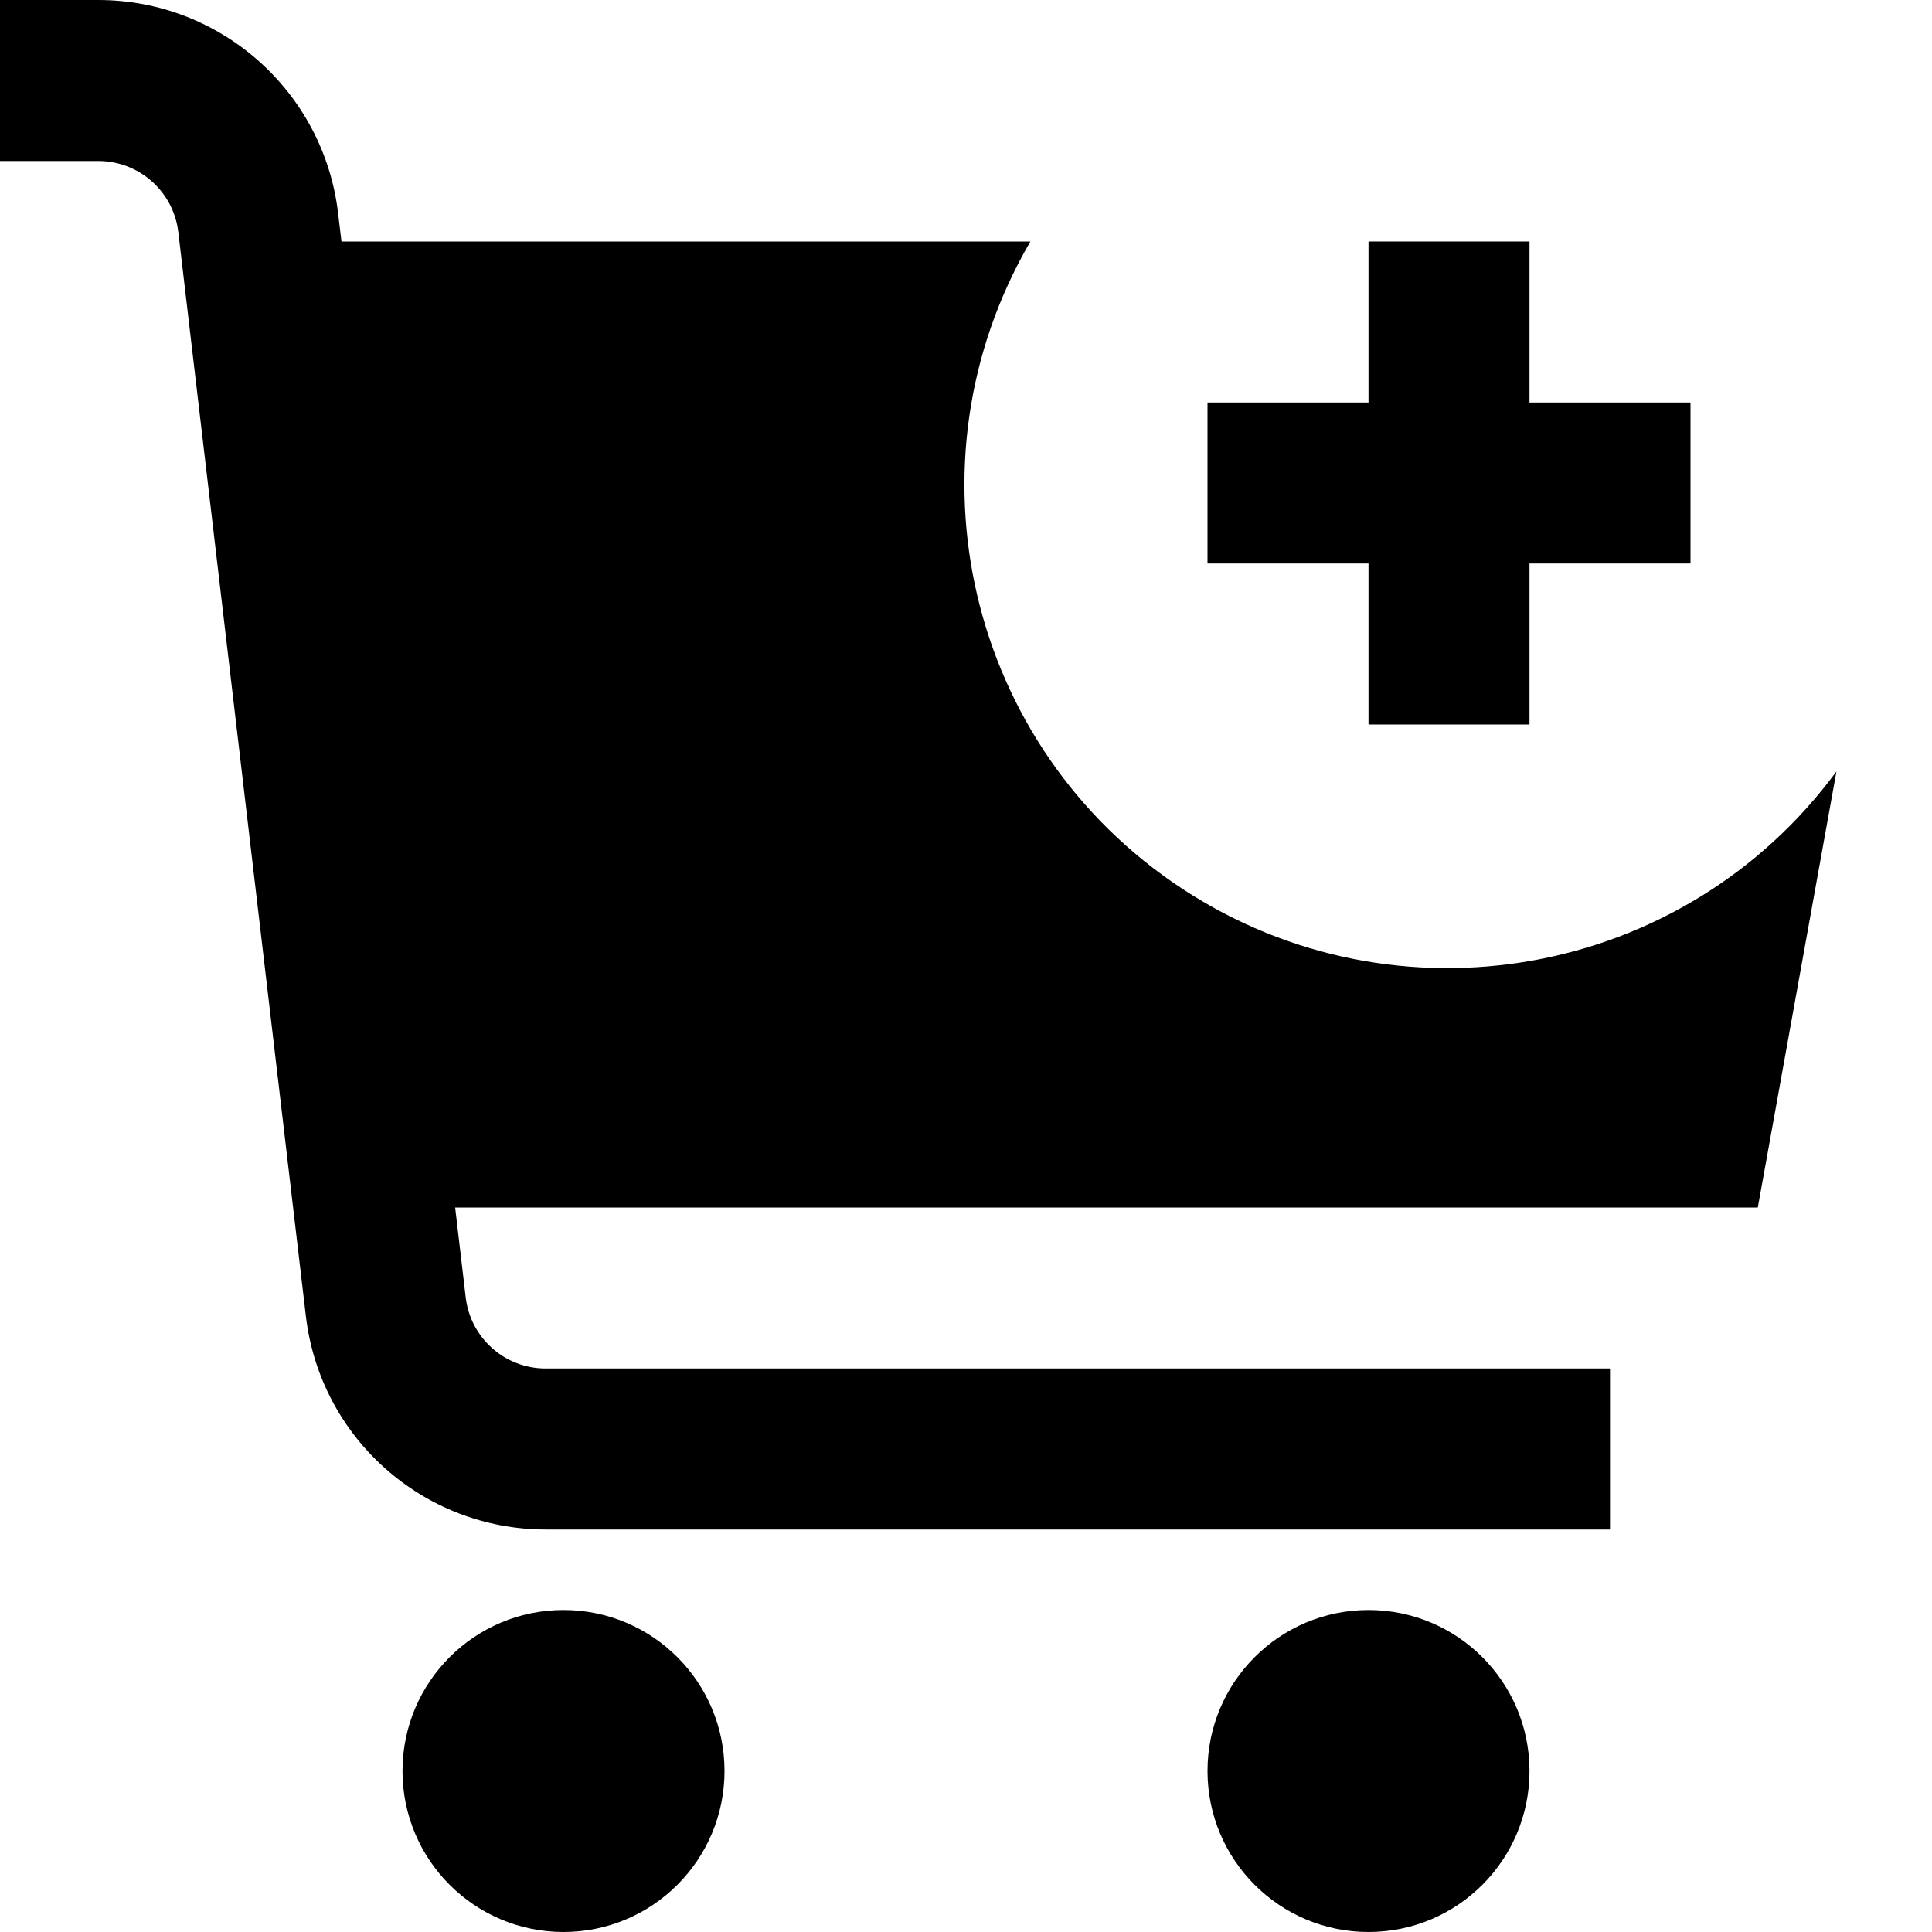
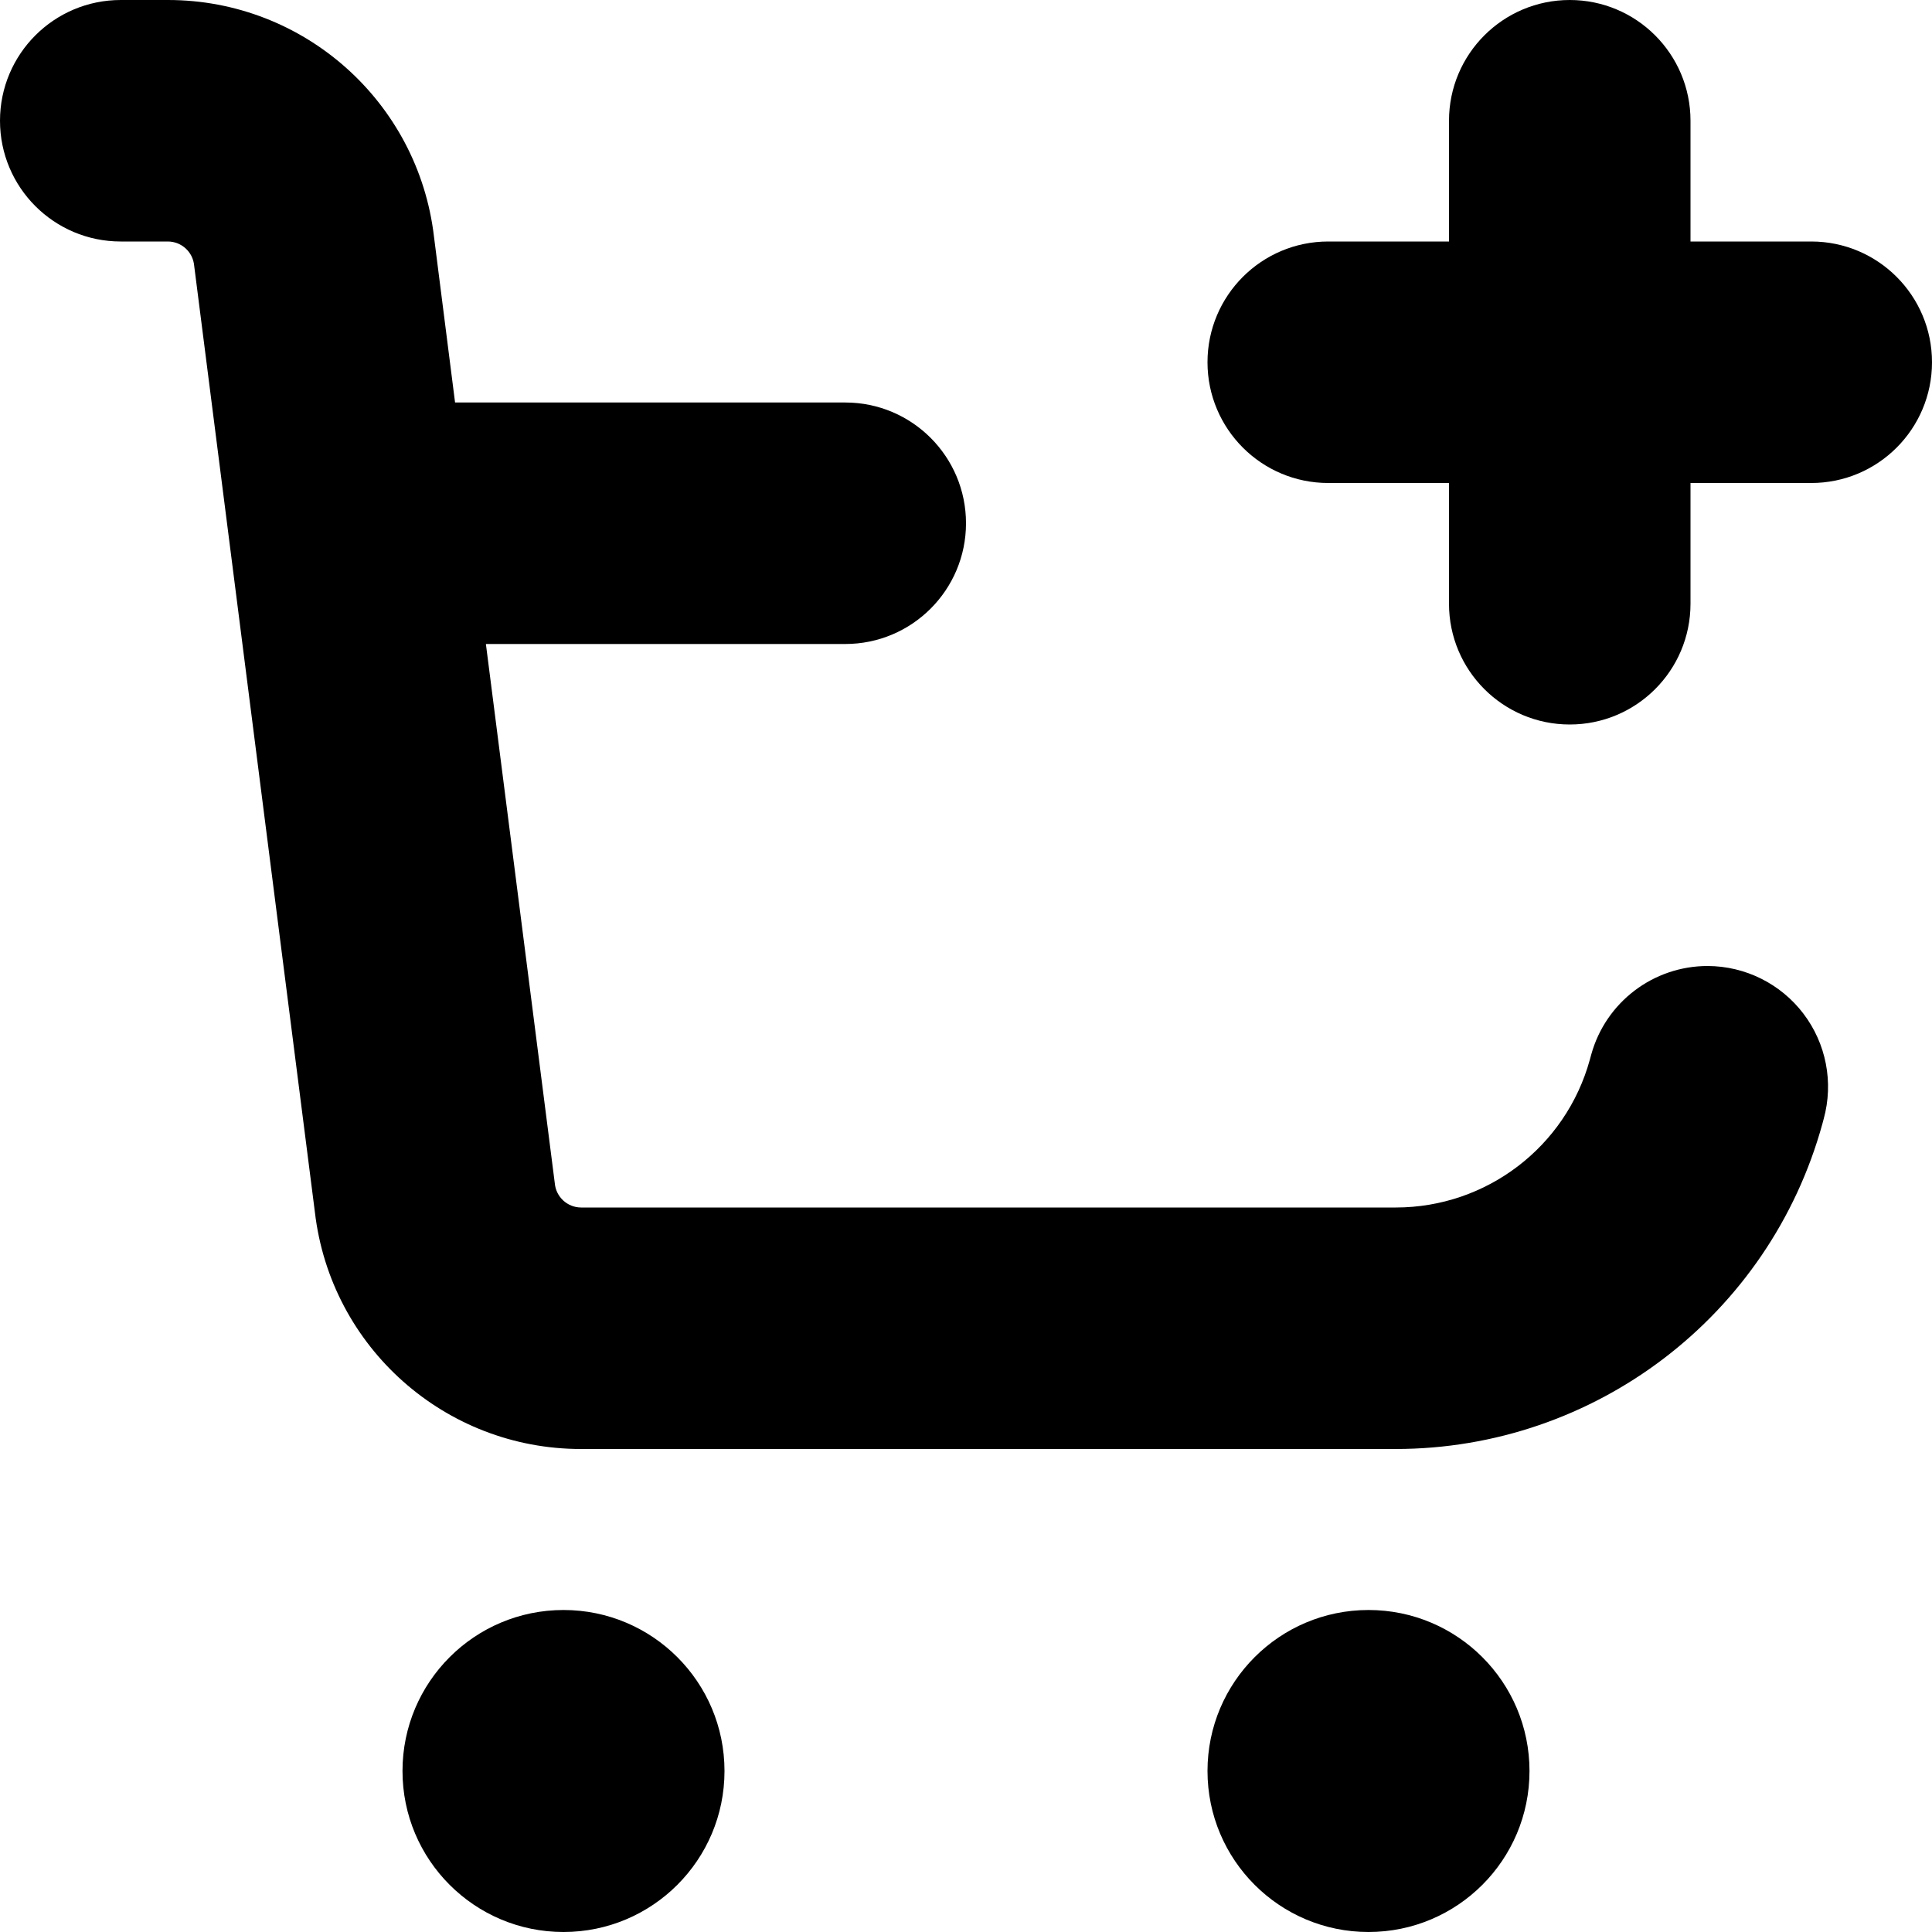
- <svg xmlns="http://www.w3.org/2000/svg" id="Layer_1" data-name="Layer 1" viewBox="0 0 24 24" width="512" height="512">
+ <svg xmlns="http://www.w3.org/2000/svg" id="Bold" viewBox="0 0 24 24" width="512" height="512">
  <circle cx="7" cy="22" r="2" />
  <circle cx="17" cy="22" r="2" />
-   <path d="M22.813,9.583A6,6,0,0,1,12.8,3H4.242L4.2,2.648A3,3,0,0,0,1.222,0H0V2H1.222a1,1,0,0,1,.993.883L3.8,16.351A3,3,0,0,0,6.778,19H20V17H6.778a1,1,0,0,1-.993-.884L5.654,15H21.836Z" />
-   <polygon points="21 5 19 5 19 3 17 3 17 5 15 5 15 7 17 7 17 9 19 9 19 7 21 7 21 5" />
+   <path d="M19.75,13.162A2.5,2.5,0,0,1,17.339,15H7.217a.329.329,0,0,1-.325-.3L6.036,8H10.5A1.5,1.5,0,0,0,12,6.5h0A1.5,1.5,0,0,0,10.5,5H5.653L5.391,2.939A3.327,3.327,0,0,0,2.087,0H1.5a1.5,1.5,0,0,0,0,3h.587a.329.329,0,0,1,.325.3l1.5,11.76A3.327,3.327,0,0,0,7.217,18H17.339a5.5,5.5,0,0,0,5.3-4.042l.016-.06A1.5,1.5,0,0,0,21.213,12h0a1.5,1.5,0,0,0-1.446,1.1Z" />
+   <path d="M22.5,3H21V1.5a1.5,1.5,0,0,0-3,0V3H16.5a1.5,1.5,0,0,0,0,3H18V7.5a1.5,1.5,0,0,0,3,0V6h1.5a1.5,1.5,0,0,0,0-3Z" />
</svg>
